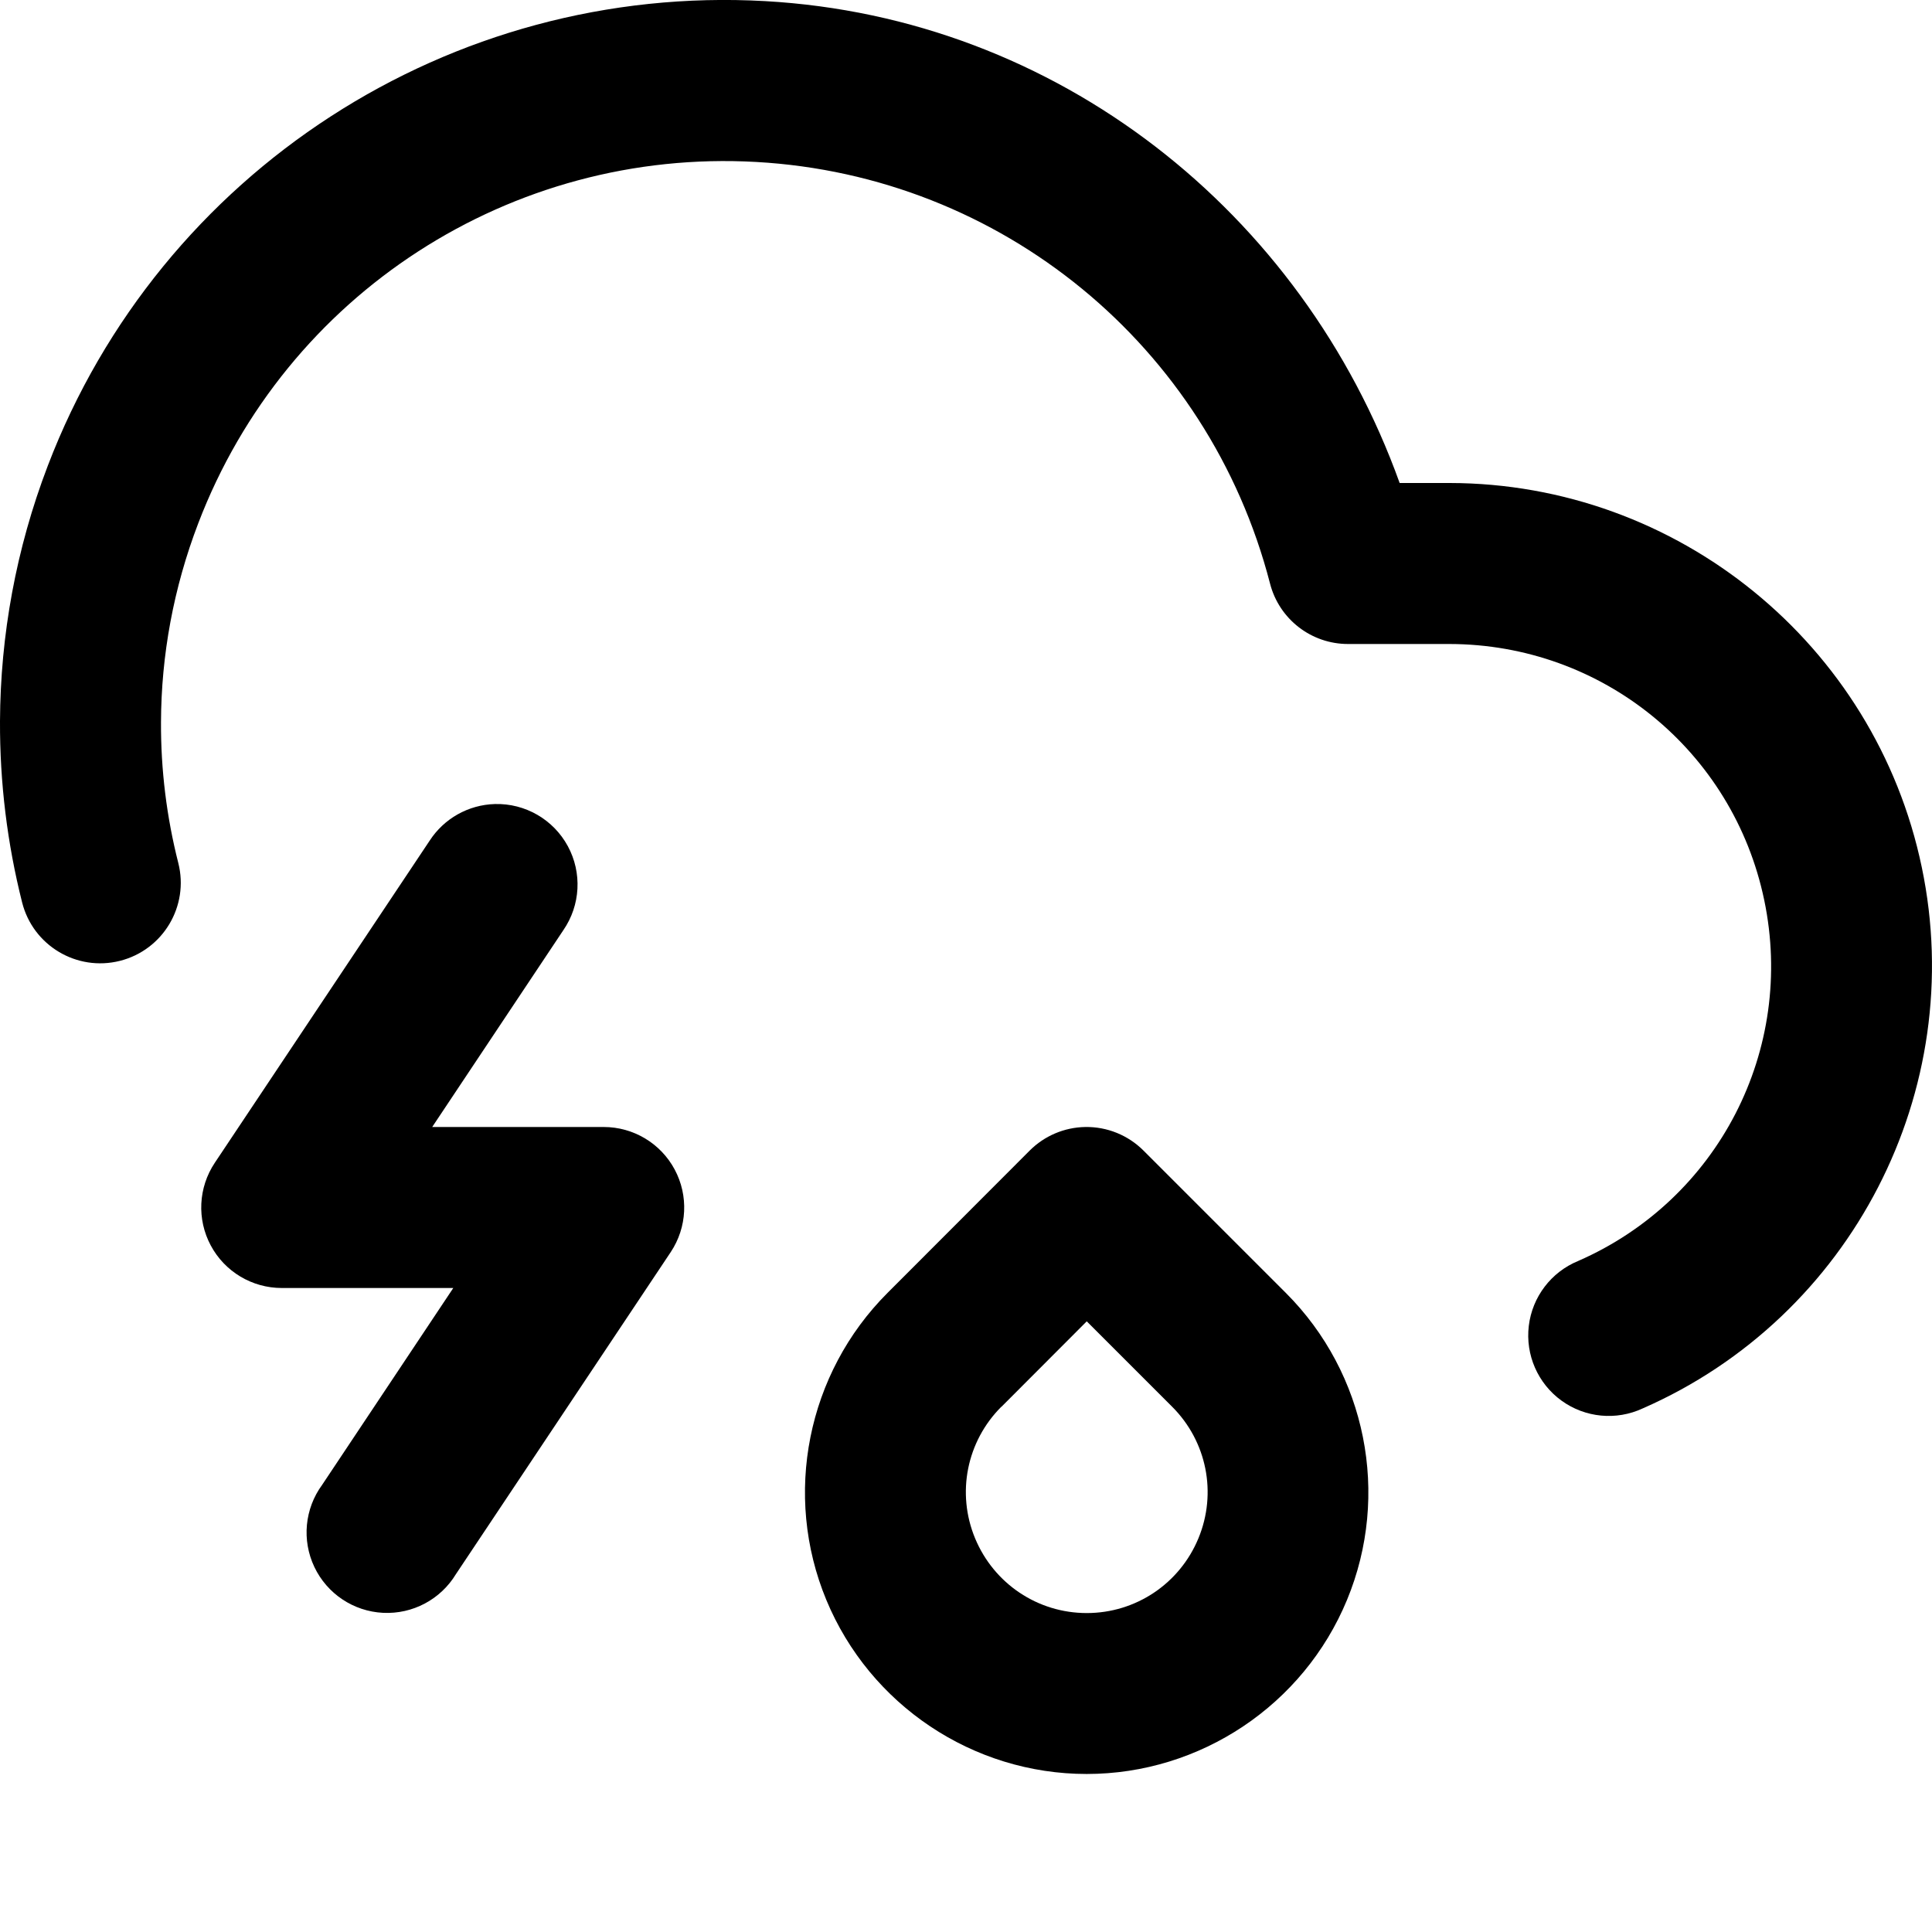
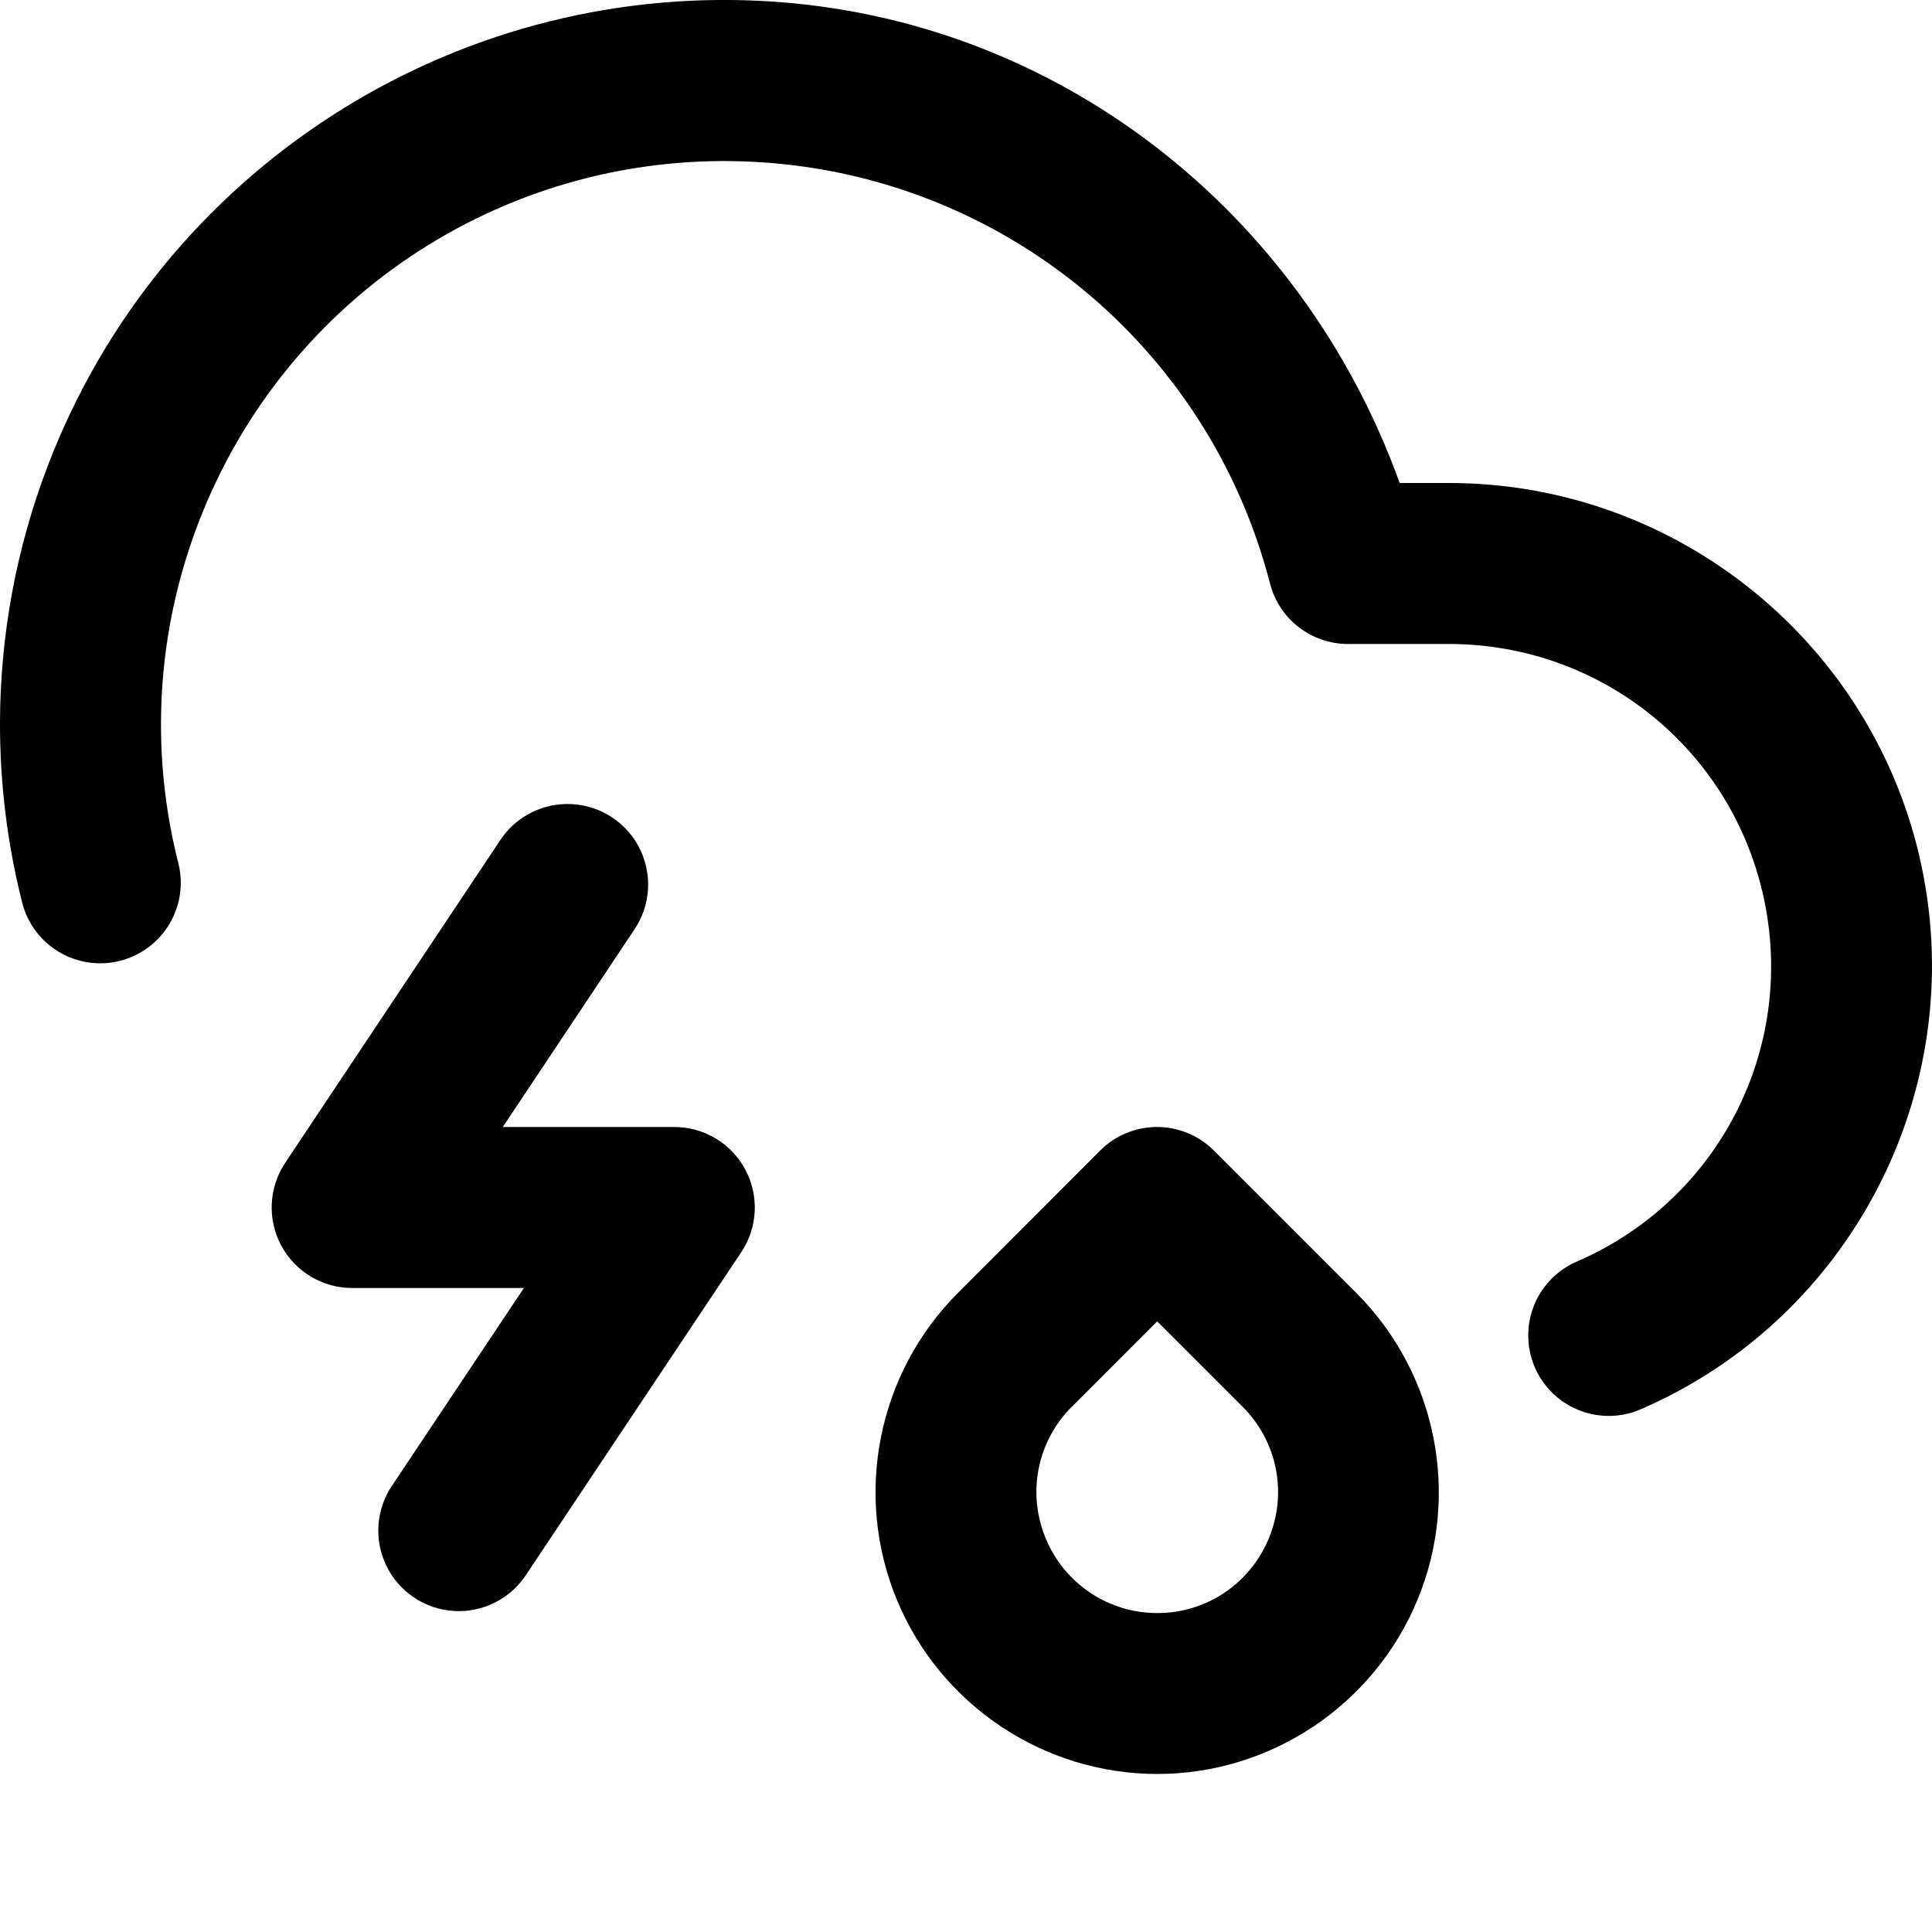
<svg xmlns="http://www.w3.org/2000/svg" style="isolation:isolate" viewBox="0 0 24 24" width="24" height="24" version="1.1" id="svg15">
  <defs id="defs5">
-     <clipPath id="_clipPath_x4ifjISJPgtRlMI5BXb4diHKYPjC54WJ">
+     <clipPath id="_clipPath_darIOVvRmgBKvxwNK5dizZ51Iq6GXP6E">
      <rect width="24" height="24" id="rect2" />
    </clipPath>
  </defs>
  <path style="color:#000000;font-style:normal;font-variant:normal;font-weight:normal;font-stretch:normal;font-size:medium;line-height:normal;font-family:sans-serif;font-variant-ligatures:normal;font-variant-position:normal;font-variant-caps:normal;font-variant-numeric:normal;font-variant-alternates:normal;font-feature-settings:normal;text-indent:0;text-align:start;text-decoration:none;text-decoration-line:none;text-decoration-style:solid;text-decoration-color:#000000;letter-spacing:normal;word-spacing:normal;text-transform:none;writing-mode:lr-tb;direction:ltr;text-orientation:mixed;dominant-baseline:auto;baseline-shift:baseline;text-anchor:start;white-space:normal;shape-padding:0;clip-rule:nonzero;display:inline;overflow:visible;visibility:visible;opacity:1;isolation:auto;mix-blend-mode:normal;color-interpolation:sRGB;color-interpolation-filters:linearRGB;solid-color:#000000;solid-opacity:1;vector-effect:non-scaling-stroke;fill:#000000;fill-opacity:1;fill-rule:nonzero;stroke:none;stroke-width:2;stroke-linecap:round;stroke-linejoin:round;stroke-miterlimit:4;stroke-dasharray:none;stroke-dashoffset:0;stroke-opacity:1;color-rendering:auto;image-rendering:auto;shape-rendering:auto;text-rendering:auto;enable-background:accumulate" d="M 9.506,0.014 C 5.599,-0.207 1.991,2.13 0.594,5.785 0.198,6.82 0.005,7.895 0,8.959 -0.003,9.722 0.09,10.478 0.275,11.211 A 1,1 0 1 0 2.215,10.721 C 2.07,10.15 1.997,9.562 2,8.969 2.003,8.142 2.154,7.307 2.463,6.5 3.552,3.651 6.349,1.84 9.395,2.012 12.439,2.183 15.014,4.296 15.777,7.25 A 1,1 0 0 0 16.746,8 h 1.26 c 1.897,0.003 3.523,1.325 3.91,3.182 0.388,1.859 -0.571,3.721 -2.311,4.482 a 1,1 0 1 0 0.801,1.832 C 23.001,16.36 24.453,13.547 23.873,10.773 23.295,8.001 20.84,6.004 18.008,6 a 1,1 0 0 0 -0.002,0 h -0.619 C 16.175,2.631 13.132,0.218 9.506,0.014 Z" id="path7" />
-   <path style="color:#000000;font-style:normal;font-variant:normal;font-weight:normal;font-stretch:normal;font-size:medium;line-height:normal;font-family:sans-serif;font-variant-ligatures:normal;font-variant-position:normal;font-variant-caps:normal;font-variant-numeric:normal;font-variant-alternates:normal;font-feature-settings:normal;text-indent:0;text-align:start;text-decoration:none;text-decoration-line:none;text-decoration-style:solid;text-decoration-color:#000000;letter-spacing:normal;word-spacing:normal;text-transform:none;writing-mode:lr-tb;direction:ltr;text-orientation:mixed;dominant-baseline:auto;baseline-shift:baseline;text-anchor:start;white-space:normal;shape-padding:0;clip-rule:nonzero;display:inline;overflow:visible;visibility:visible;opacity:1;isolation:auto;mix-blend-mode:normal;color-interpolation:sRGB;color-interpolation-filters:linearRGB;solid-color:#000000;solid-opacity:1;vector-effect:non-scaling-stroke;fill:#000000;fill-opacity:1;fill-rule:nonzero;stroke:none;stroke-width:2;stroke-linecap:round;stroke-linejoin:round;stroke-miterlimit:4;stroke-dasharray:none;stroke-dashoffset:0;stroke-opacity:1;color-rendering:auto;image-rendering:auto;shape-rendering:auto;text-rendering:auto;enable-background:accumulate" d="m 6.148,9.988 a 1,1 0 0 0 -0.812,0.457 l -2.668,4 A 1,1 0 0 0 3.5,16 h 2.131 l -1.629,2.445 a 1,1 0 1 0 1.662,1.109 l 2.668,-4 A 1,1 0 0 0 7.5,14 H 5.369 L 6.998,11.555 A 1,1 0 0 0 6.148,9.988 Z" id="path9" />
-   <path style="color:#000000;font-style:normal;font-variant:normal;font-weight:normal;font-stretch:normal;font-size:medium;line-height:normal;font-family:sans-serif;font-variant-ligatures:normal;font-variant-position:normal;font-variant-caps:normal;font-variant-numeric:normal;font-variant-alternates:normal;font-feature-settings:normal;text-indent:0;text-align:start;text-decoration:none;text-decoration-line:none;text-decoration-style:solid;text-decoration-color:#000000;letter-spacing:normal;word-spacing:normal;text-transform:none;writing-mode:lr-tb;direction:ltr;text-orientation:mixed;dominant-baseline:auto;baseline-shift:baseline;text-anchor:start;white-space:normal;shape-padding:0;clip-rule:nonzero;display:inline;overflow:visible;visibility:visible;opacity:1;isolation:auto;mix-blend-mode:normal;color-interpolation:sRGB;color-interpolation-filters:linearRGB;solid-color:#000000;solid-opacity:1;vector-effect:non-scaling-stroke;fill:#000000;fill-opacity:1;fill-rule:nonzero;stroke:none;stroke-width:2;stroke-linecap:round;stroke-linejoin:round;stroke-miterlimit:4;stroke-dasharray:none;stroke-dashoffset:0;stroke-opacity:1;color-rendering:auto;image-rendering:auto;shape-rendering:auto;text-rendering:auto;enable-background:accumulate" d="m 13.482,14 a 1,1 0 0 0 -0.691,0.293 l -1.766,1.768 c -0.999,0.999 -1.301,2.509 -0.76,3.814 0.541,1.305 1.821,2.162 3.234,2.162 1.413,0 2.694,-0.857 3.234,-2.162 0.541,-1.306 0.239,-2.816 -0.76,-3.814 L 14.205,14.293 A 1,1 0 0 0 13.482,14 Z m 0.018,2.414 1.061,1.061 c 0.431,0.431 0.559,1.073 0.326,1.635 -0.233,0.563 -0.778,0.928 -1.387,0.928 -0.609,0 -1.153,-0.365 -1.387,-0.928 -0.233,-0.562 -0.105,-1.204 0.326,-1.635 a 1,1 0 0 0 0.002,0 z" id="path11" />
+   <path style="color:#000000;font-style:normal;font-variant:normal;font-weight:normal;font-stretch:normal;font-size:medium;line-height:normal;font-family:sans-serif;font-variant-ligatures:normal;font-variant-position:normal;font-variant-caps:normal;font-variant-numeric:normal;font-variant-alternates:normal;font-feature-settings:normal;text-indent:0;text-align:start;text-decoration:none;text-decoration-line:none;text-decoration-style:solid;text-decoration-color:#000000;letter-spacing:normal;word-spacing:normal;text-transform:none;writing-mode:lr-tb;direction:ltr;text-orientation:mixed;dominant-baseline:auto;baseline-shift:baseline;text-anchor:start;white-space:normal;shape-padding:0;clip-rule:nonzero;display:inline;overflow:visible;visibility:visible;opacity:1;isolation:auto;mix-blend-mode:normal;color-interpolation:sRGB;color-interpolation-filters:linearRGB;solid-color:#000000;solid-opacity:1;vector-effect:non-scaling-stroke;fill:#000000;fill-opacity:1;fill-rule:nonzero;stroke:none;stroke-width:2;stroke-linecap:round;stroke-linejoin:round;stroke-miterlimit:4;stroke-dasharray:none;stroke-dashoffset:0;stroke-opacity:1;color-rendering:auto;image-rendering:auto;shape-rendering:auto;text-rendering:auto;enable-background:accumulate" d="M 7.023,9.988 A 1,1 0 0 0 6.209,10.445 l -2.666,4 A 1,1 0 0 0 4.377,16 h 2.131 l -1.631,2.445 a 1,1 0 1 0 1.664,1.109 l 2.668,-4 A 1,1 0 0 0 8.377,14 H 6.246 L 7.875,11.555 A 1,1 0 0 0 7.023,9.988 Z" id="path9" />
+   <path style="color:#000000;font-style:normal;font-variant:normal;font-weight:normal;font-stretch:normal;font-size:medium;line-height:normal;font-family:sans-serif;font-variant-ligatures:normal;font-variant-position:normal;font-variant-caps:normal;font-variant-numeric:normal;font-variant-alternates:normal;font-feature-settings:normal;text-indent:0;text-align:start;text-decoration:none;text-decoration-line:none;text-decoration-style:solid;text-decoration-color:#000000;letter-spacing:normal;word-spacing:normal;text-transform:none;writing-mode:lr-tb;direction:ltr;text-orientation:mixed;dominant-baseline:auto;baseline-shift:baseline;text-anchor:start;white-space:normal;shape-padding:0;clip-rule:nonzero;display:inline;overflow:visible;visibility:visible;opacity:1;isolation:auto;mix-blend-mode:normal;color-interpolation:sRGB;color-interpolation-filters:linearRGB;solid-color:#000000;solid-opacity:1;vector-effect:non-scaling-stroke;fill:#000000;fill-opacity:1;fill-rule:nonzero;stroke:none;stroke-width:2;stroke-linecap:round;stroke-linejoin:round;stroke-miterlimit:4;stroke-dasharray:none;stroke-dashoffset:0;stroke-opacity:1;color-rendering:auto;image-rendering:auto;shape-rendering:auto;text-rendering:auto;enable-background:accumulate" d="m 14.359,14 a 1,1 0 0 0 -0.693,0.293 l -1.766,1.768 c -0.999,0.999 -1.299,2.509 -0.758,3.814 0.54,1.304 1.821,2.162 3.234,2.162 1.413,0 2.692,-0.858 3.232,-2.162 0.541,-1.305 0.239,-2.815 -0.76,-3.814 L 15.08,14.293 A 1,1 0 0 0 14.359,14 Z m 0.016,2.414 1.061,1.061 c 0.431,0.431 0.559,1.072 0.326,1.635 -0.234,0.564 -0.776,0.928 -1.385,0.928 -0.61,0 -1.153,-0.364 -1.387,-0.928 -0.233,-0.563 -0.107,-1.204 0.324,-1.635 a 1,1 0 0 0 0.002,0 z" id="path11" />
</svg>
